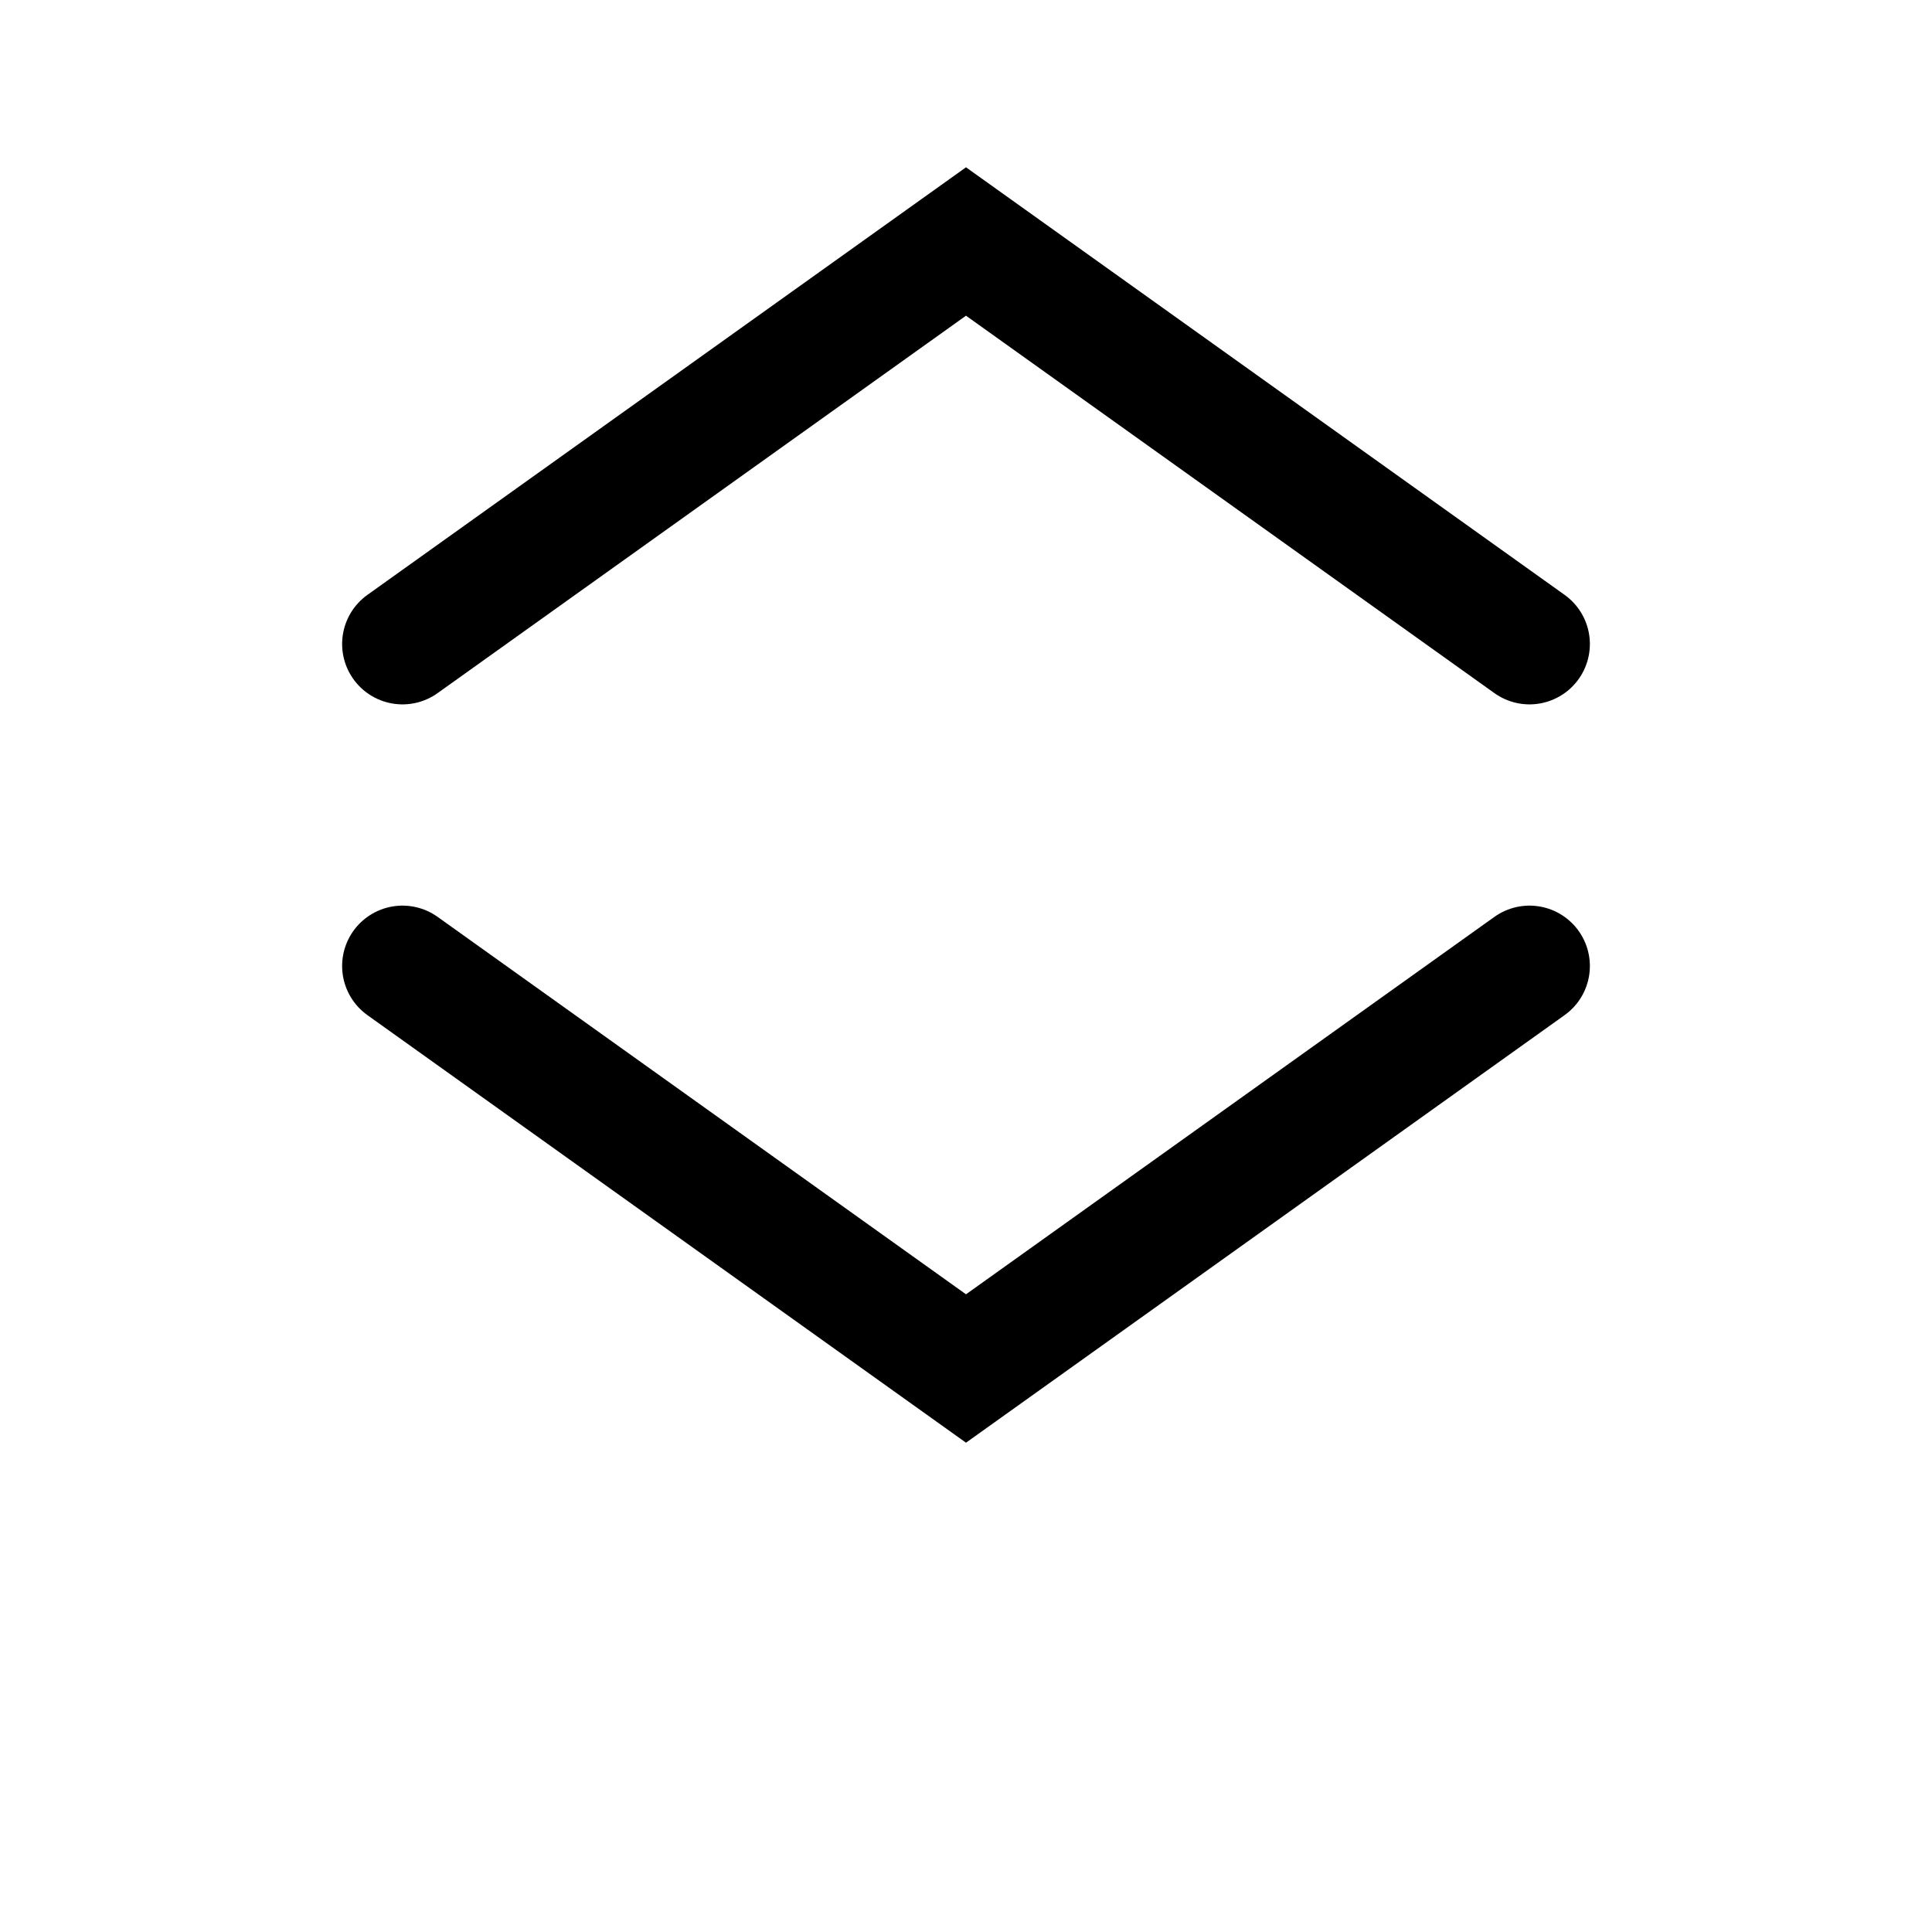
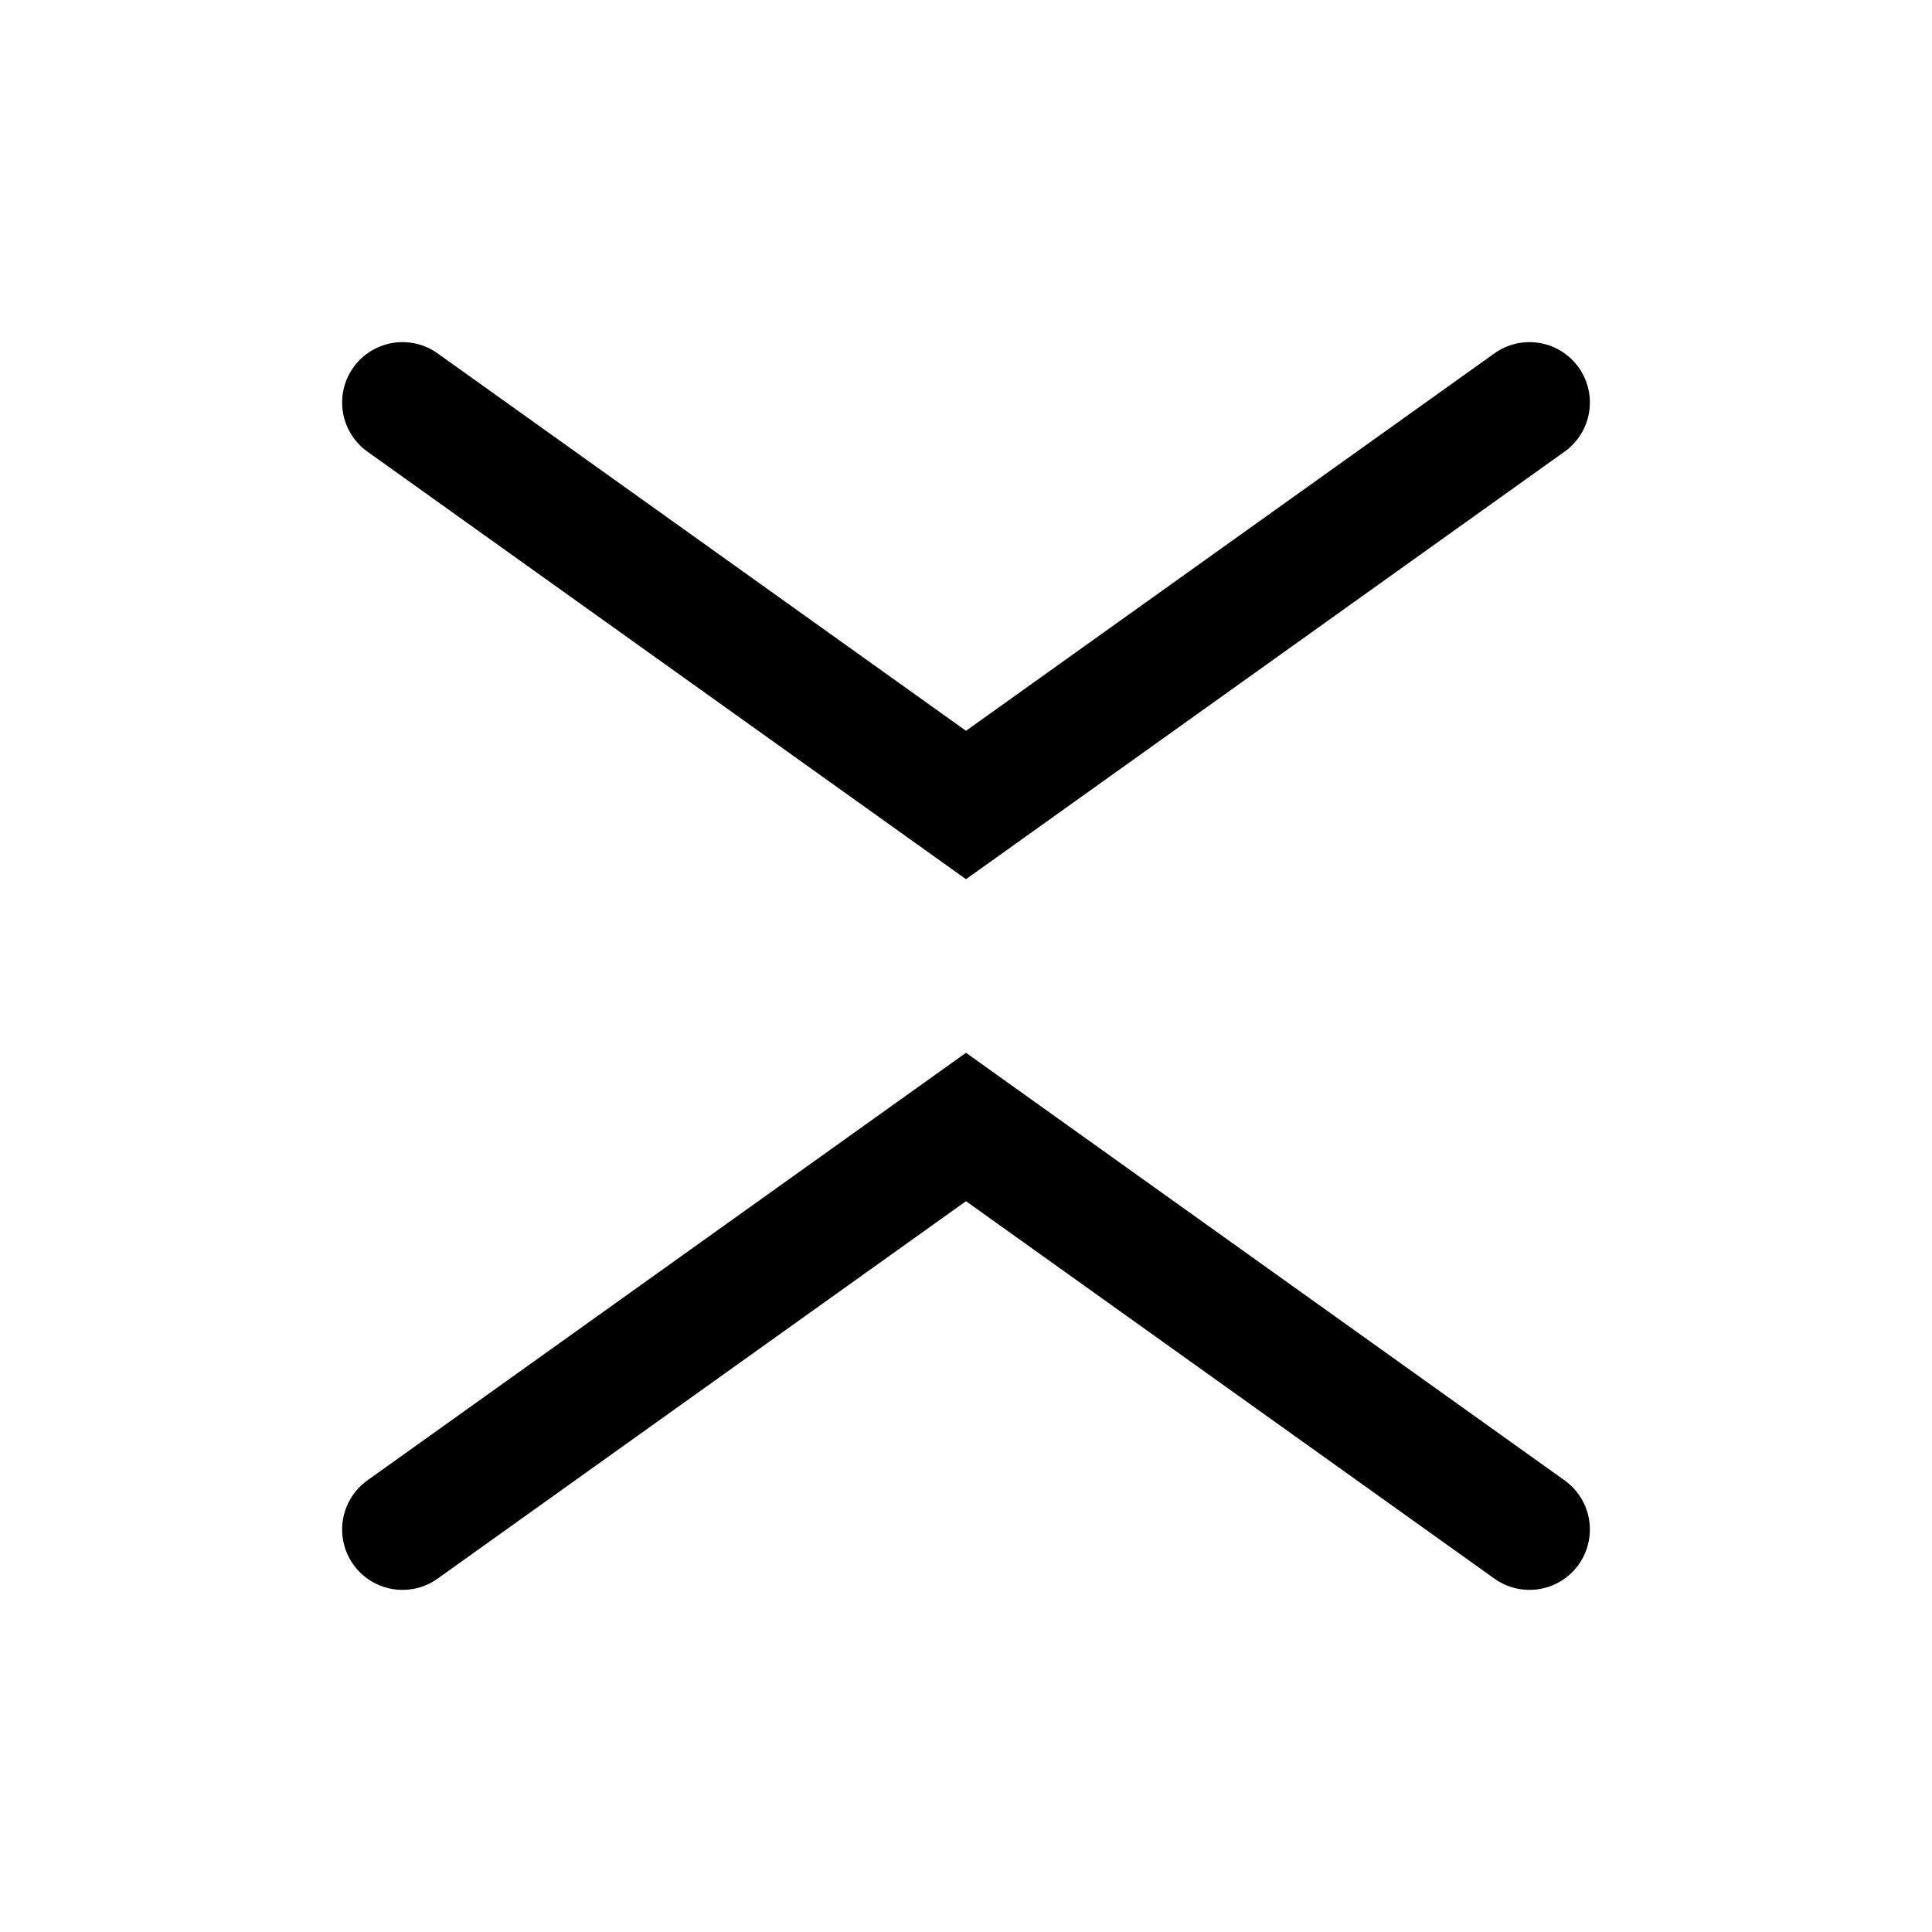
<svg xmlns="http://www.w3.org/2000/svg" viewBox="0 0 24 24" width="24" height="24">
-   <path d="M5 8l7-5 7 5M5 12l7 5 7-5" stroke="#000000" stroke-width="1.5" fill="none" stroke-linecap="round" />
+   <path d="M5 5l7 5 7-5M5 19l7-5 7 5" stroke="#000000" stroke-width="1.5" fill="none" stroke-linecap="round" />
</svg>
